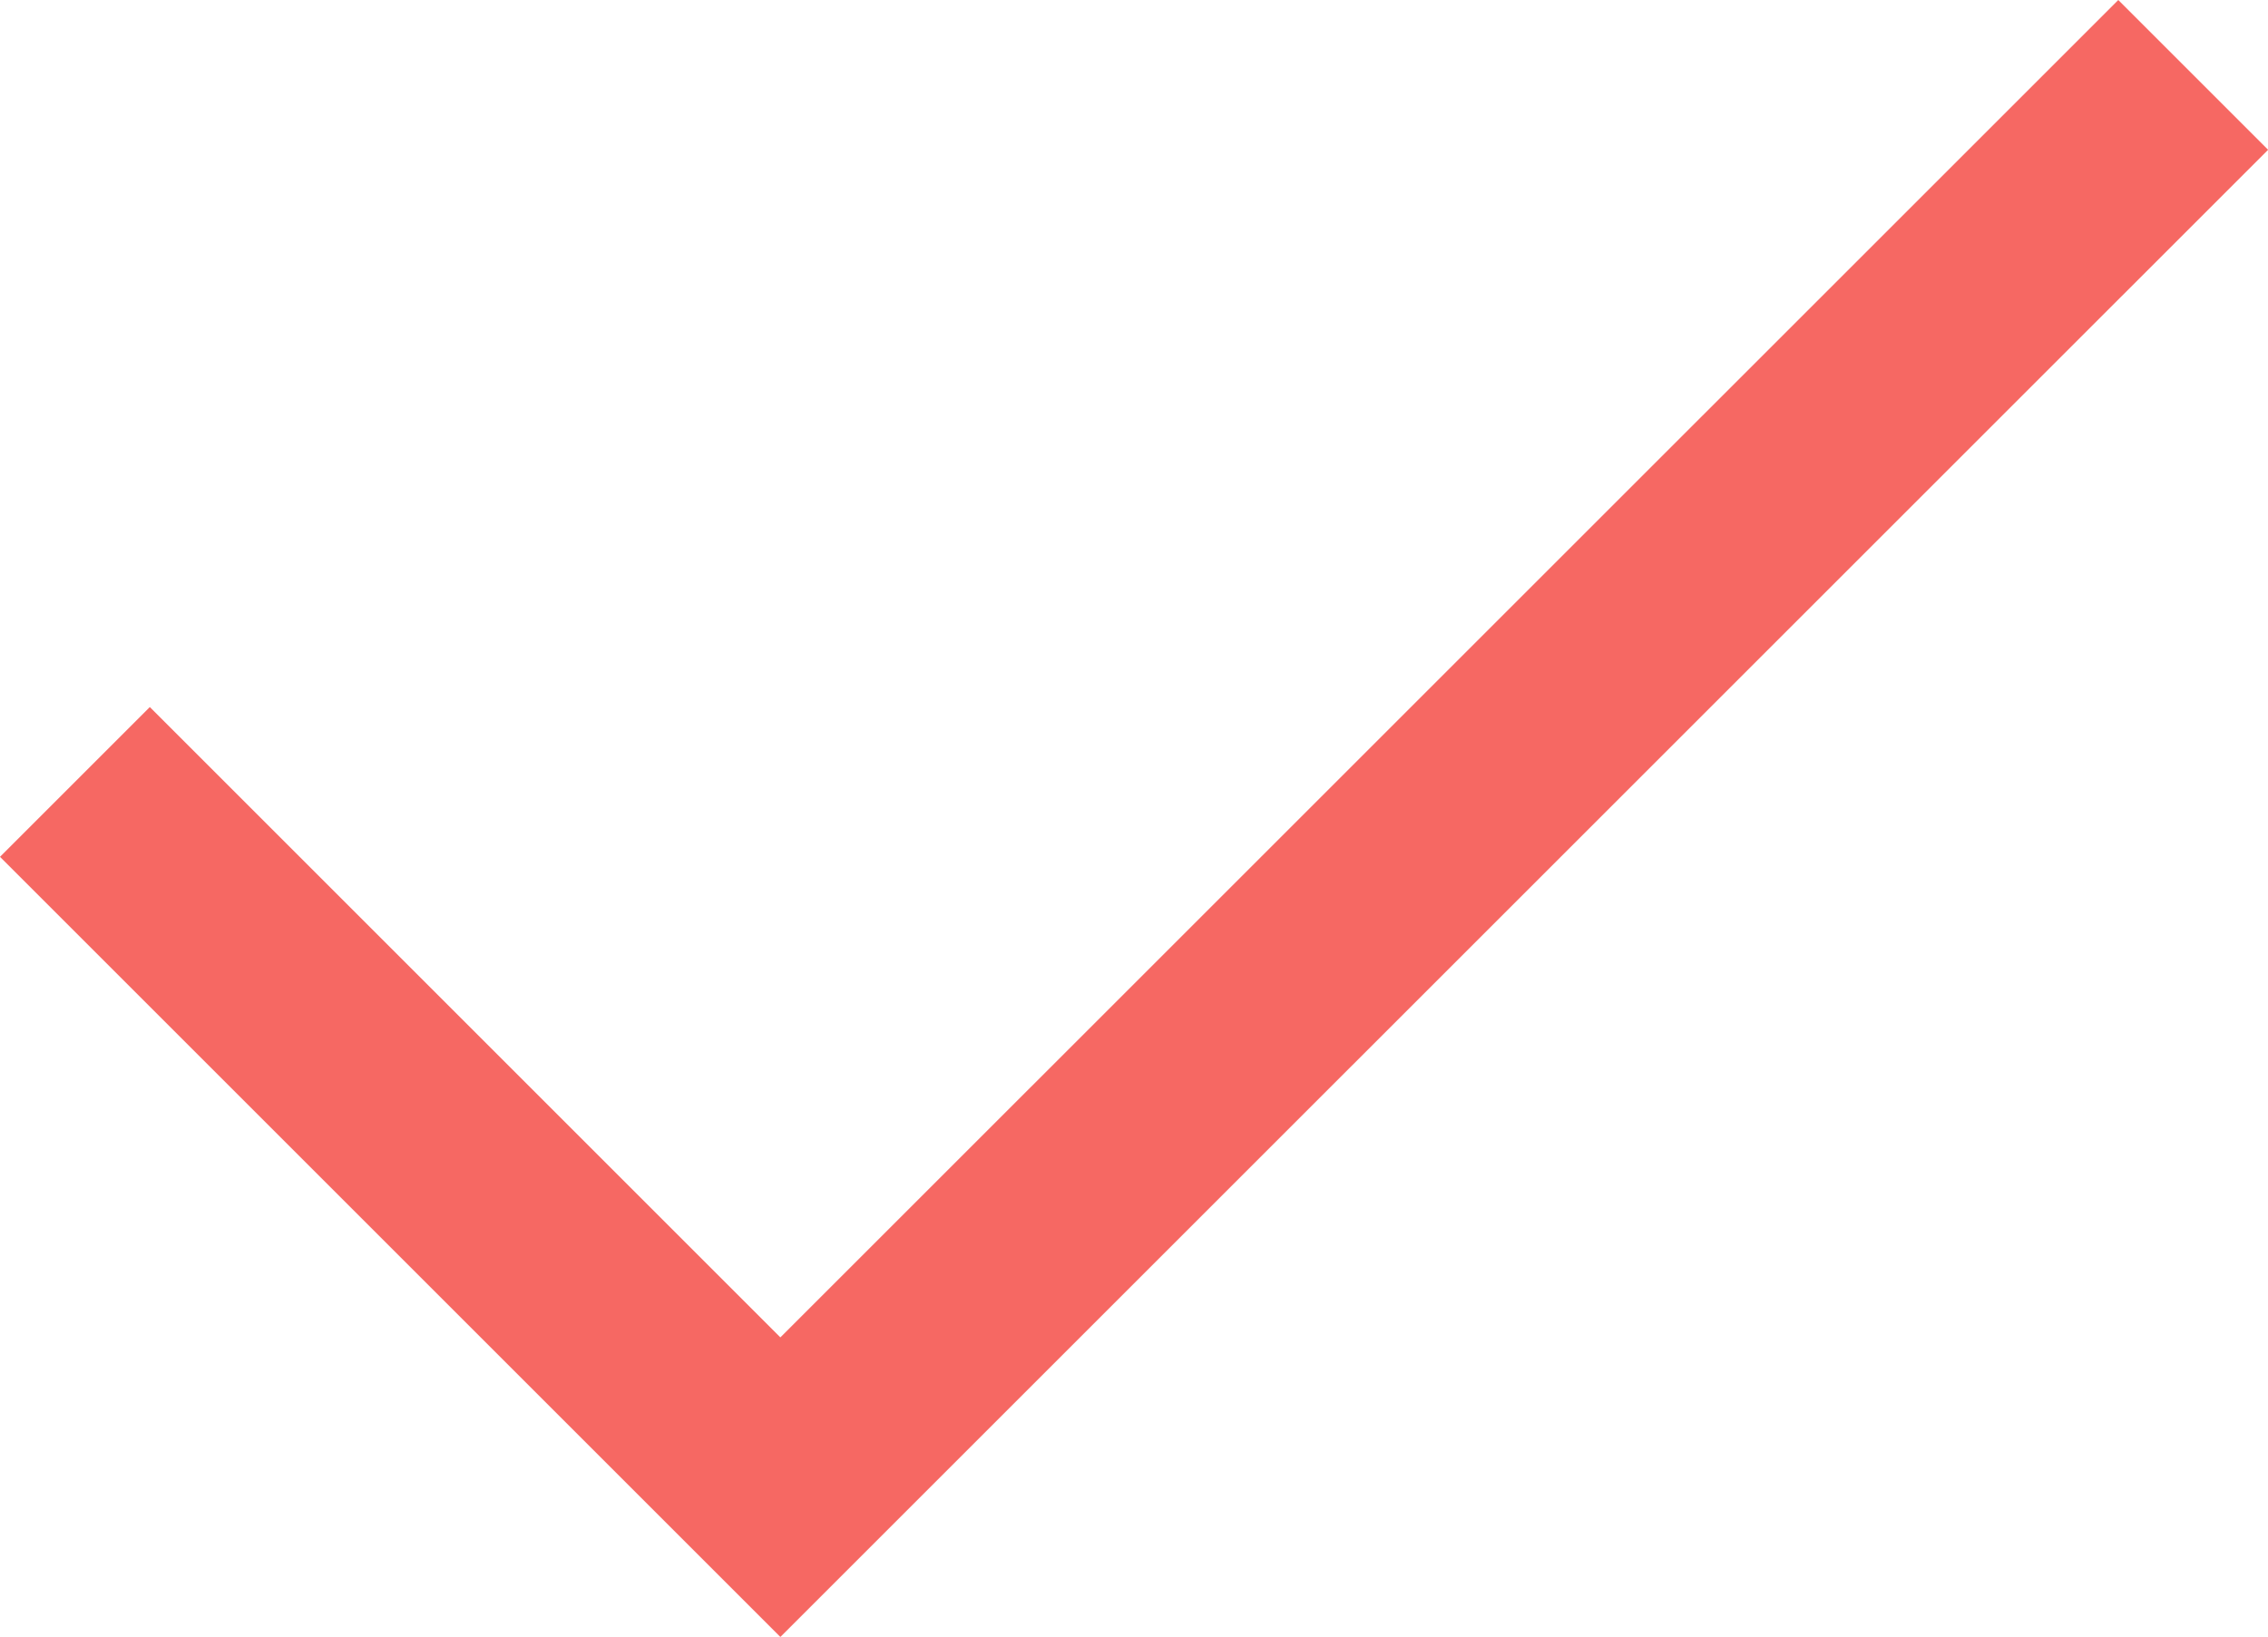
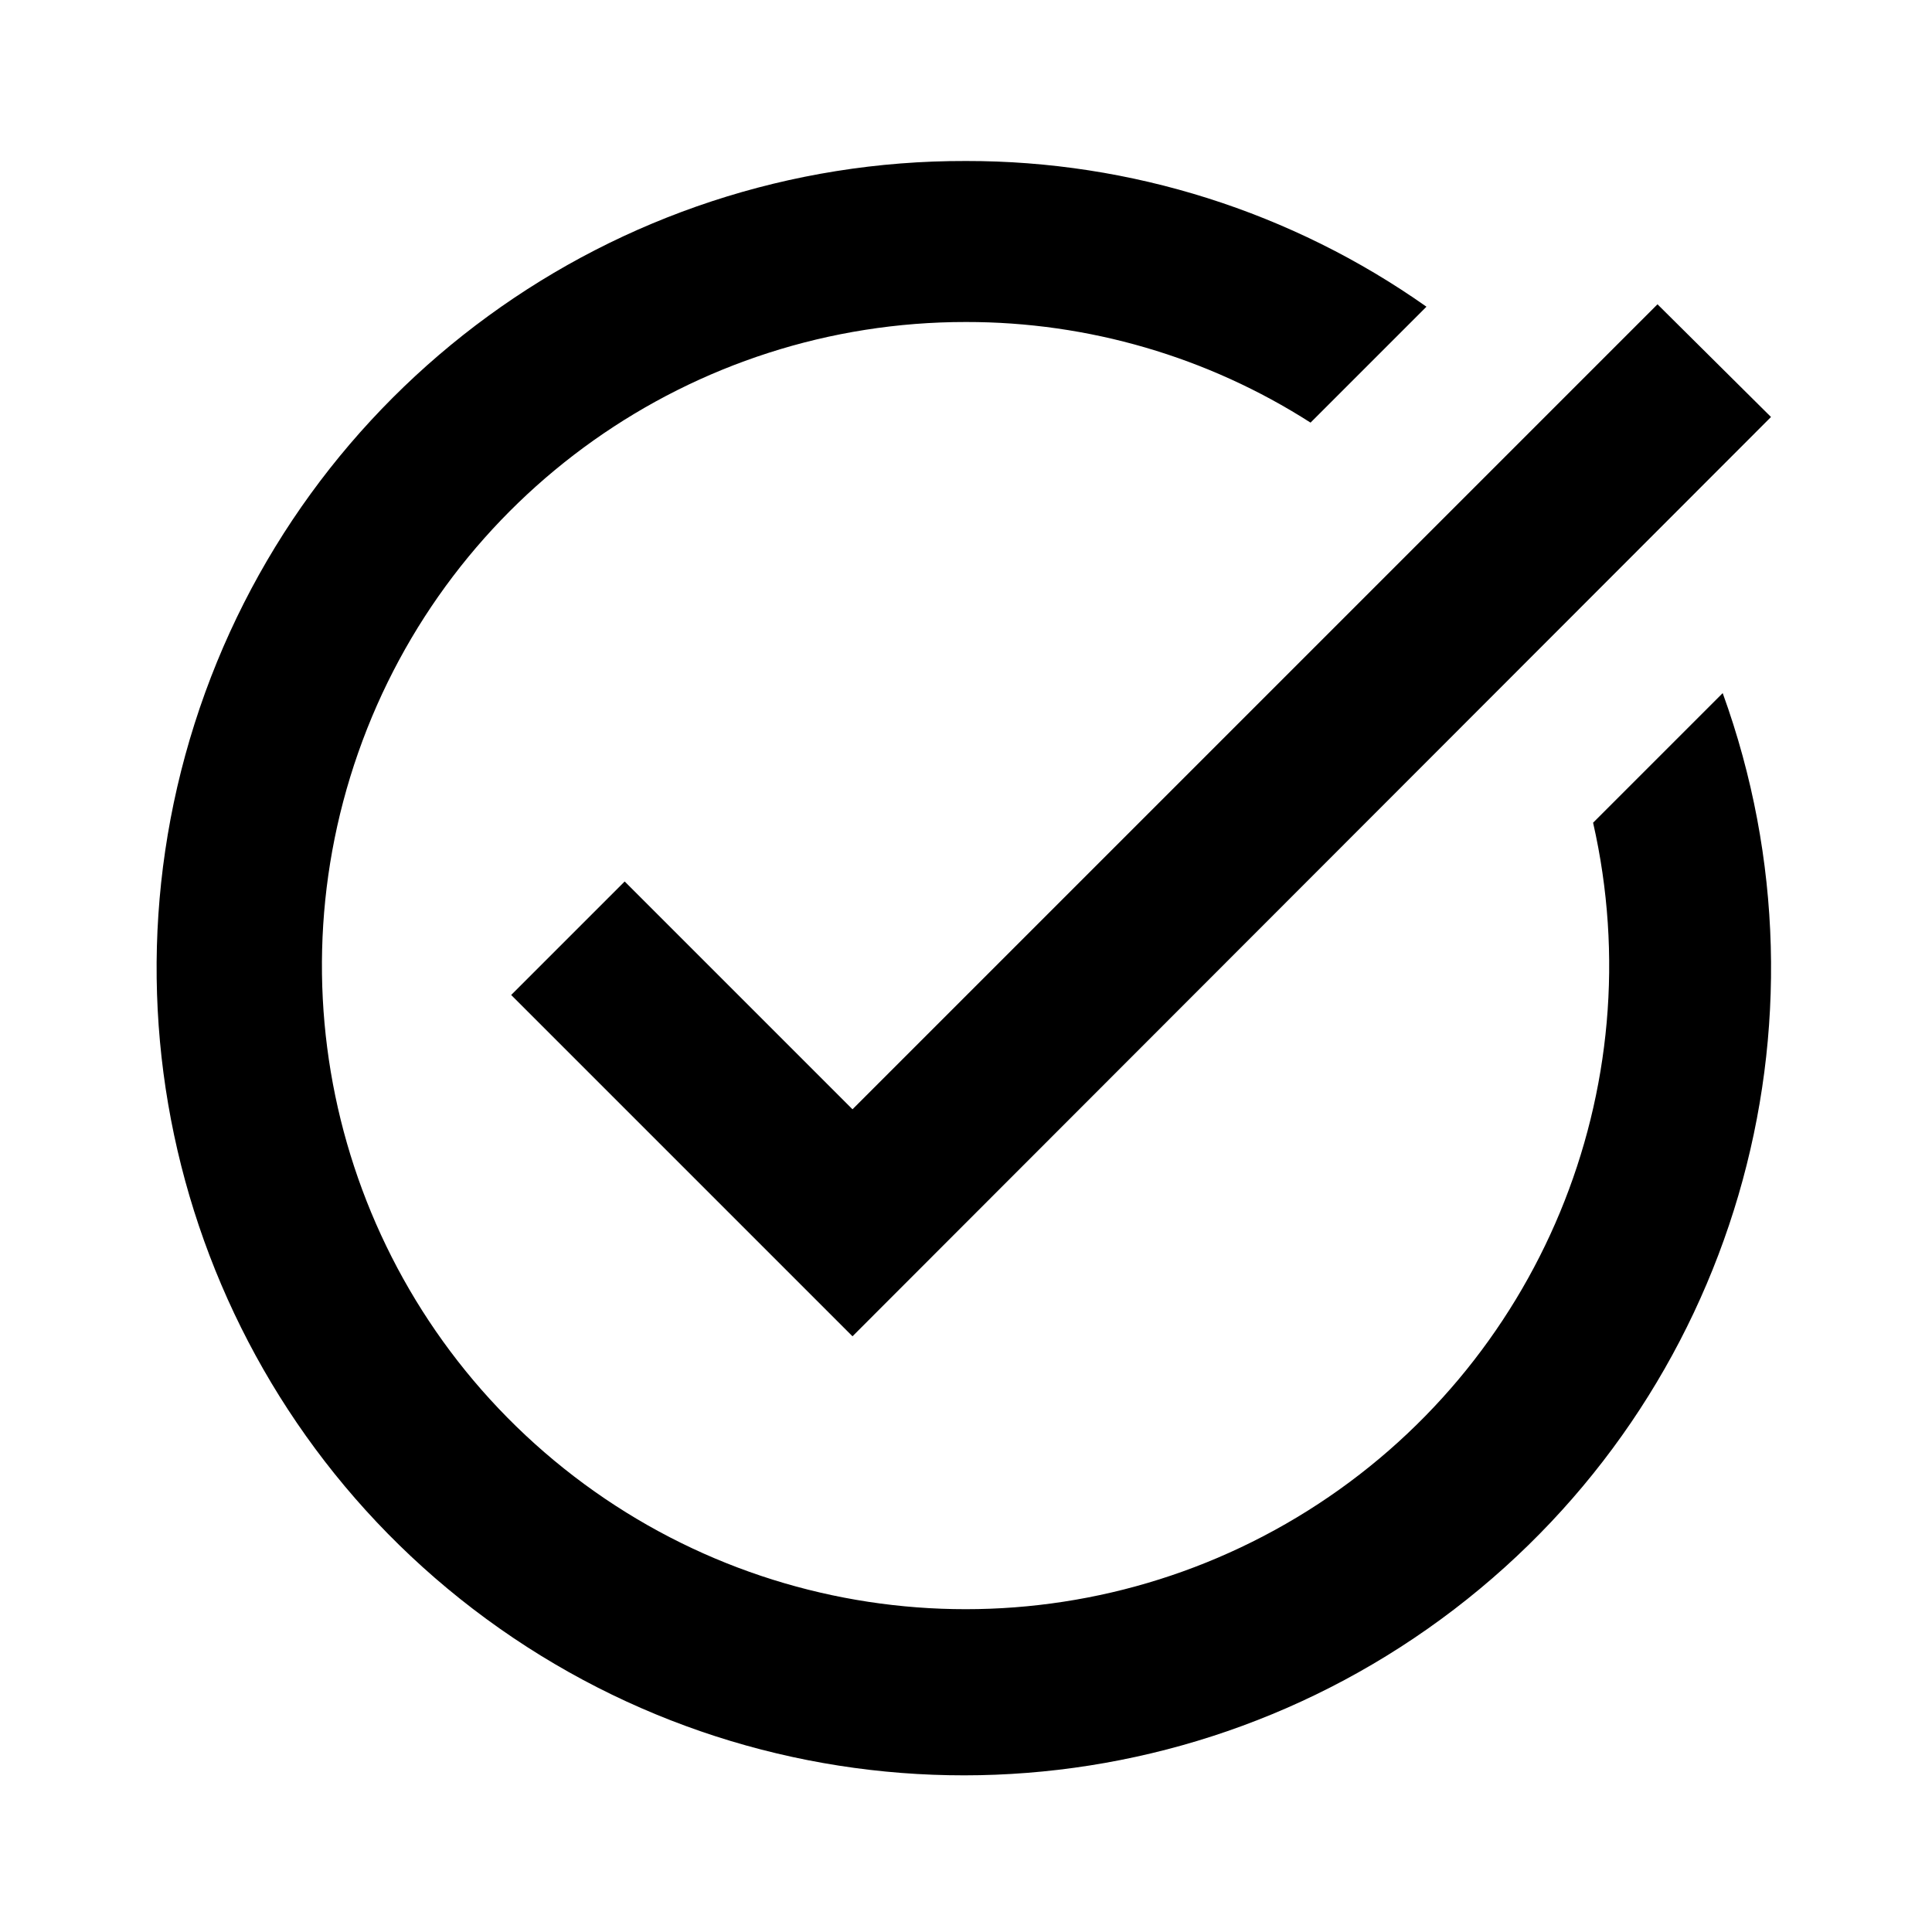
- <svg xmlns="http://www.w3.org/2000/svg" width="19.391" height="14" viewBox="0 0 19.391 14">
-   <path id="check" d="M14.372,26.2,7.7,19.528l1.281-1.281,5.391,5.391L25.811,12.2l1.281,1.281Z" transform="translate(-7.7 -12.2)" fill="#f66863" />
+ <svg xmlns="http://www.w3.org/2000/svg" id="task_alt" width="24" height="24" viewBox="0 0 24 24">
+   <rect id="Retângulo_25" data-name="Retângulo 25" width="24" height="24" fill="none" />
+   <path id="Caminho_54" data-name="Caminho 54" d="M22,5.18,10.59,16.6,6.35,12.36l1.41-1.41,2.83,2.83,10-10Zm-2.21,5.04A7.995,7.995,0,1,1,12,4a7.921,7.921,0,0,1,4.28,1.25l1.44-1.44A9.9,9.9,0,0,0,12,2a10.027,10.027,0,1,0,9.4,6.61Z" />
</svg>
